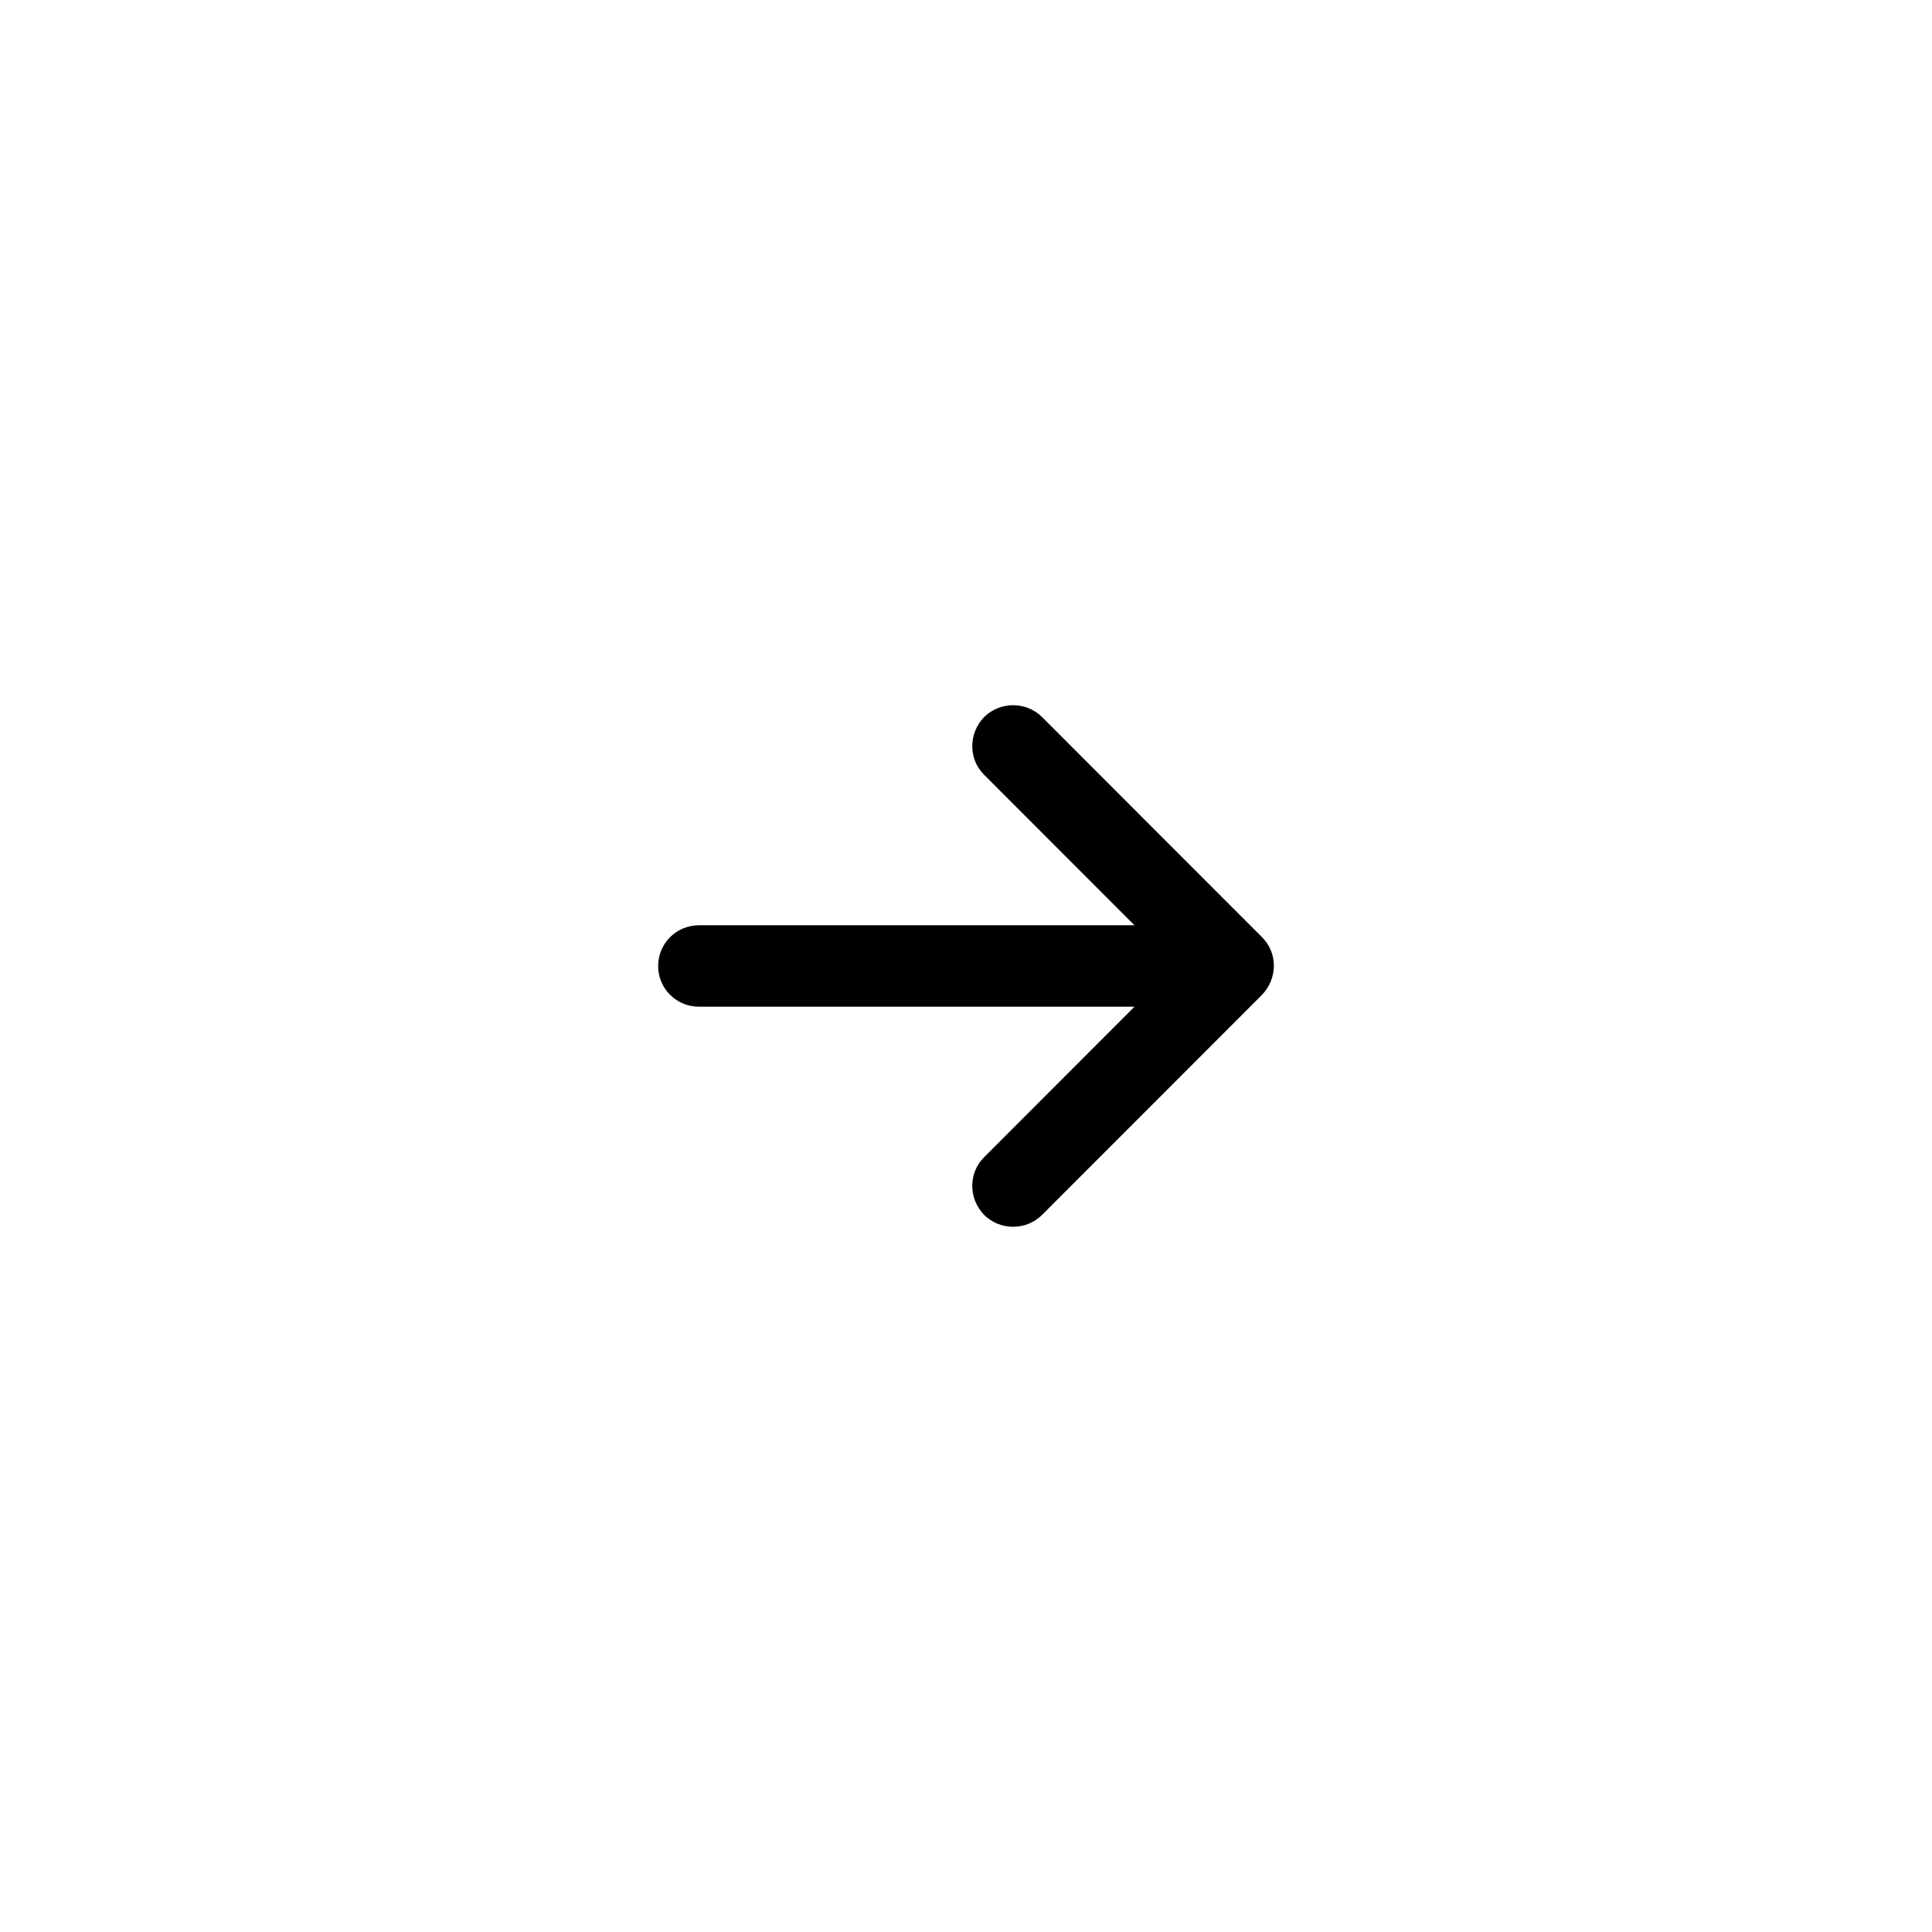
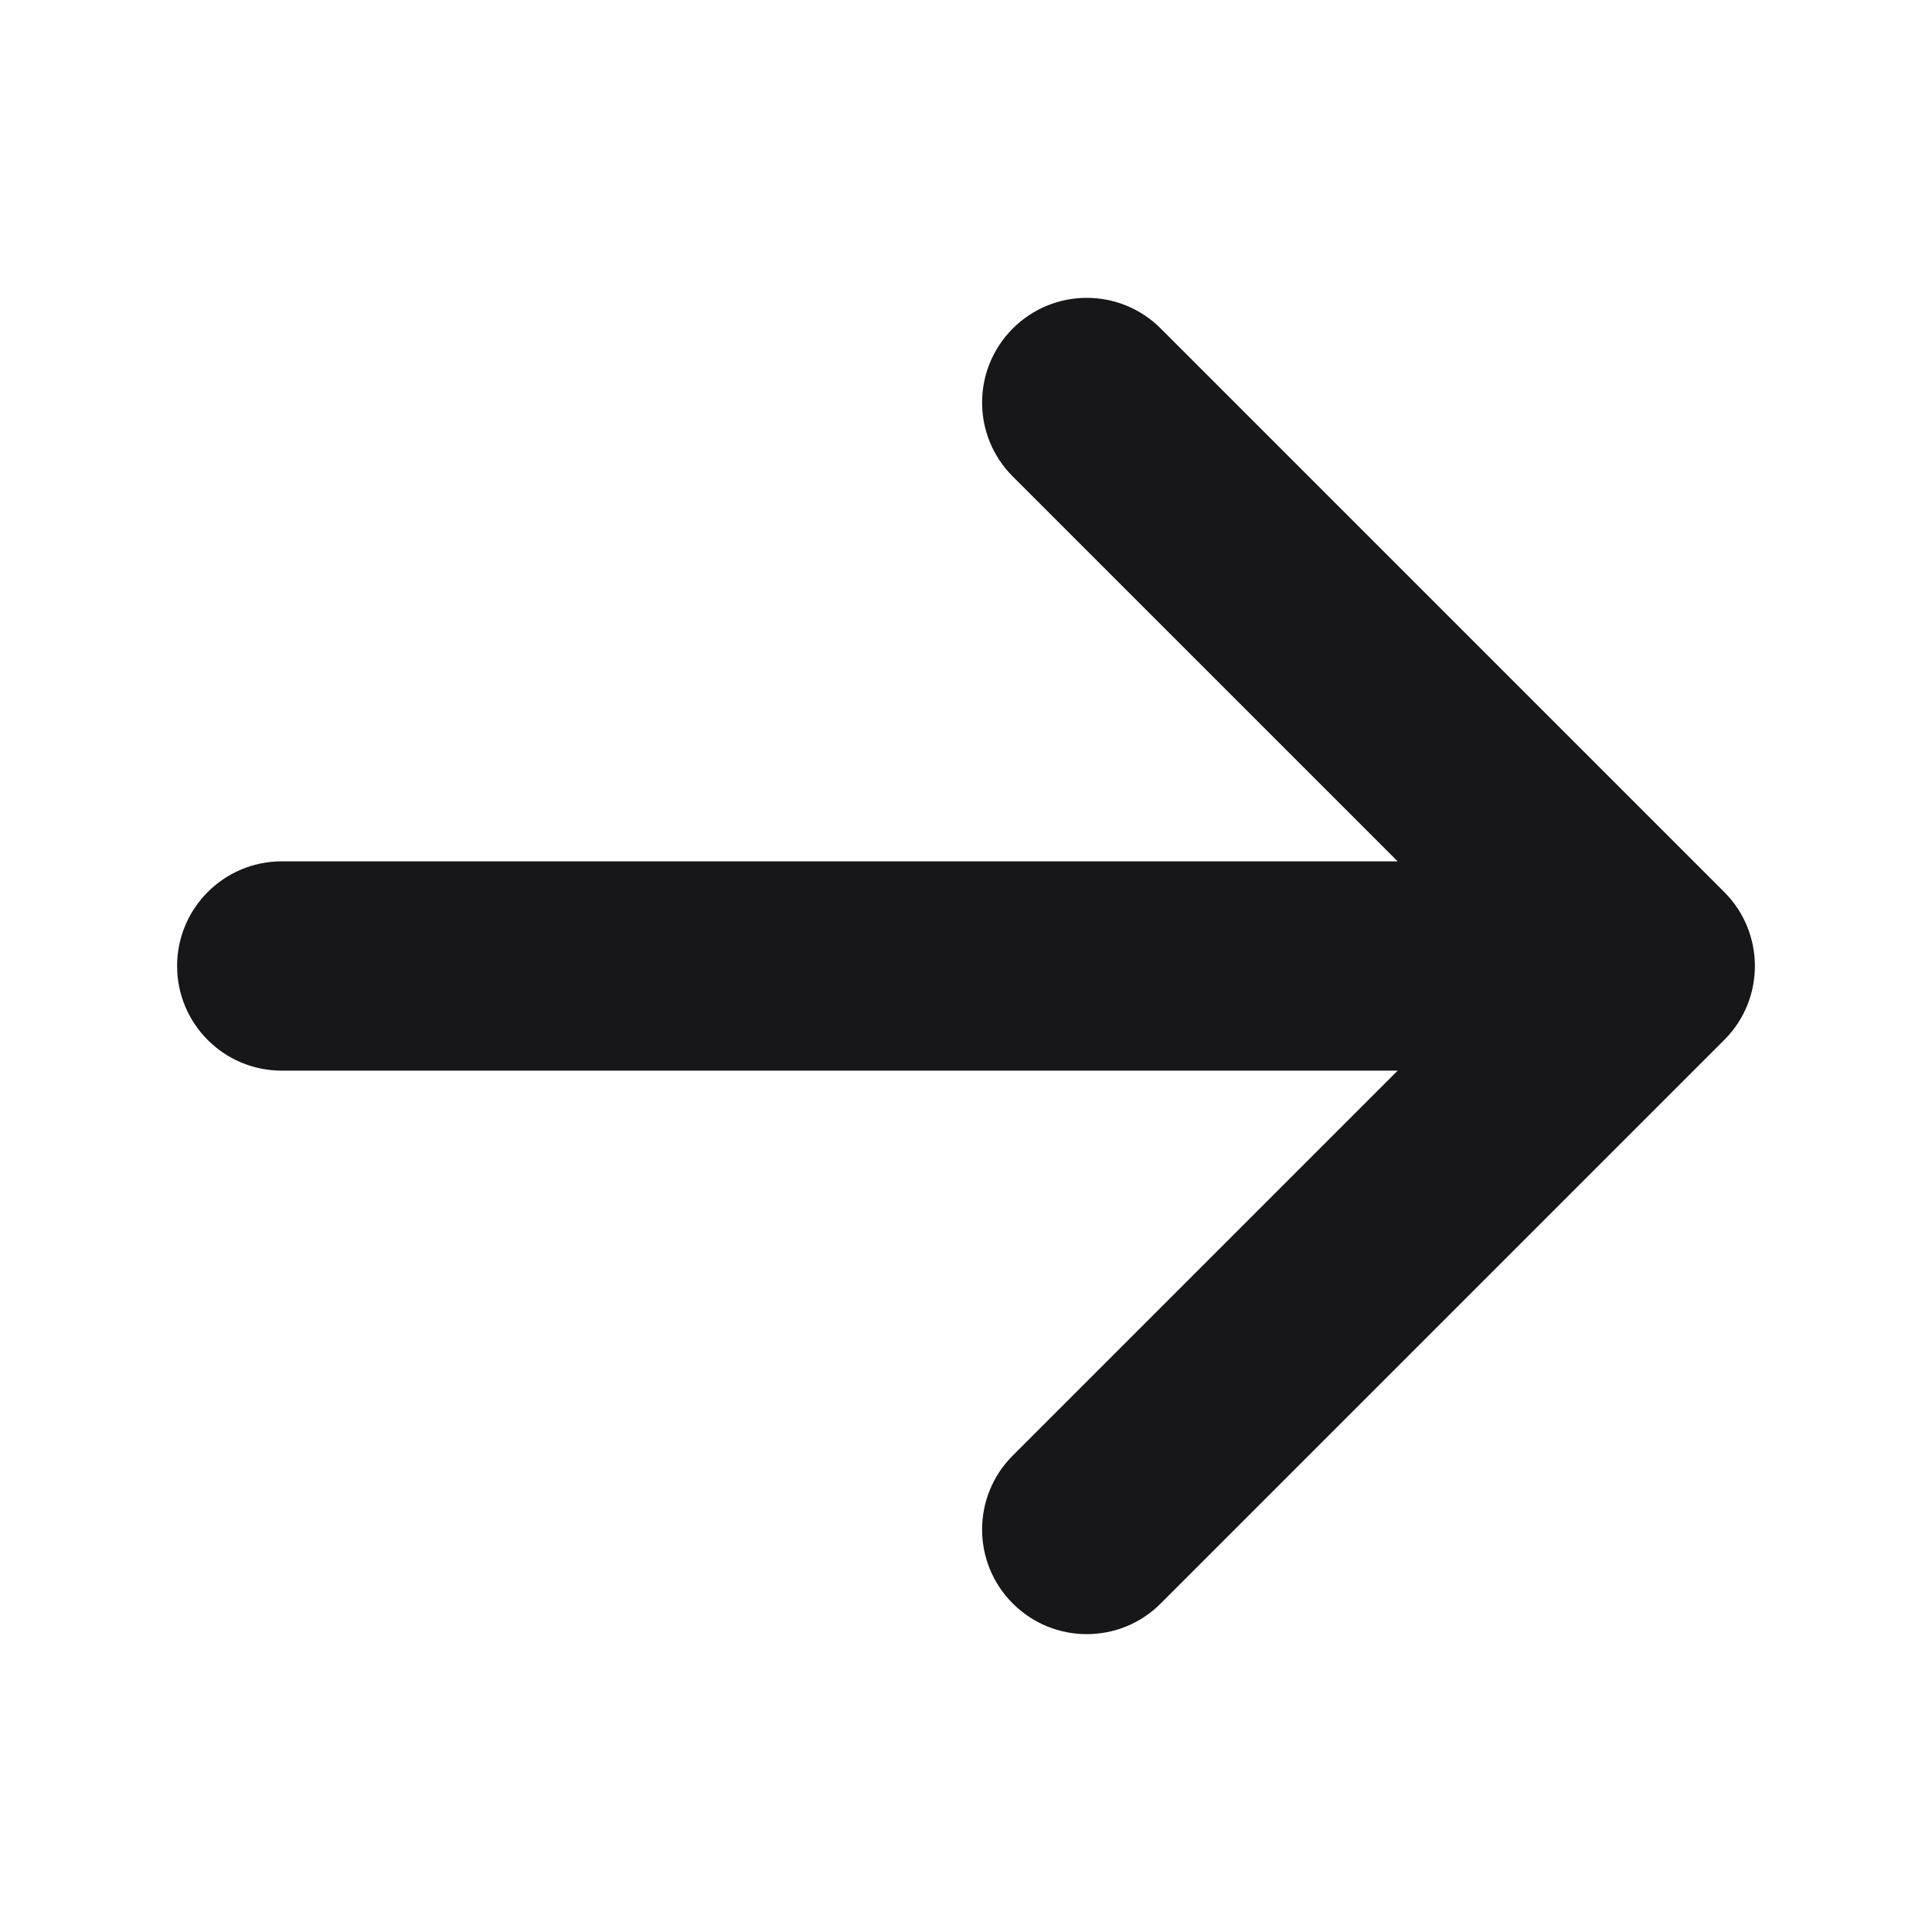
<svg xmlns="http://www.w3.org/2000/svg" width="24" height="24" viewBox="0 0 24 24" fill="none">
-   <g transform="scale(0.972834) translate(-99.9719 -1179.725)">
-     <path d="M116.085 1191.69C116.289 1191.89 116.289 1192.22 116.085 1192.43L113.277 1195.24C113.074 1195.44 112.744 1195.44 112.54 1195.24C112.336 1195.03 112.336 1194.7 112.54 1194.5L114.458 1192.58H108.898C108.61 1192.58 108.376 1192.35 108.376 1192.06C108.376 1191.77 108.61 1191.54 108.898 1191.54H114.458L112.54 1189.62C112.336 1189.42 112.336 1189.09 112.54 1188.88C112.744 1188.68 113.074 1188.68 113.277 1188.88L116.085 1191.69Z" fill="currentColor" />
-   </g>
+   <path d="M21.419 11.081C21.927 11.589 21.927 12.412 21.419 12.919L14.419 19.919C13.912 20.427 13.088 20.427 12.581 19.919C12.073 19.412 12.073 18.589 12.581 18.081L17.362 13.3H3.5C2.782 13.3 2.2 12.718 2.2 12C2.2 11.282 2.782 10.7 3.5 10.7H17.362L12.581 5.919C12.073 5.412 12.073 4.589 12.581 4.081C13.088 3.573 13.912 3.573 14.419 4.081L21.419 11.081Z" fill="#171719" />
</svg>
